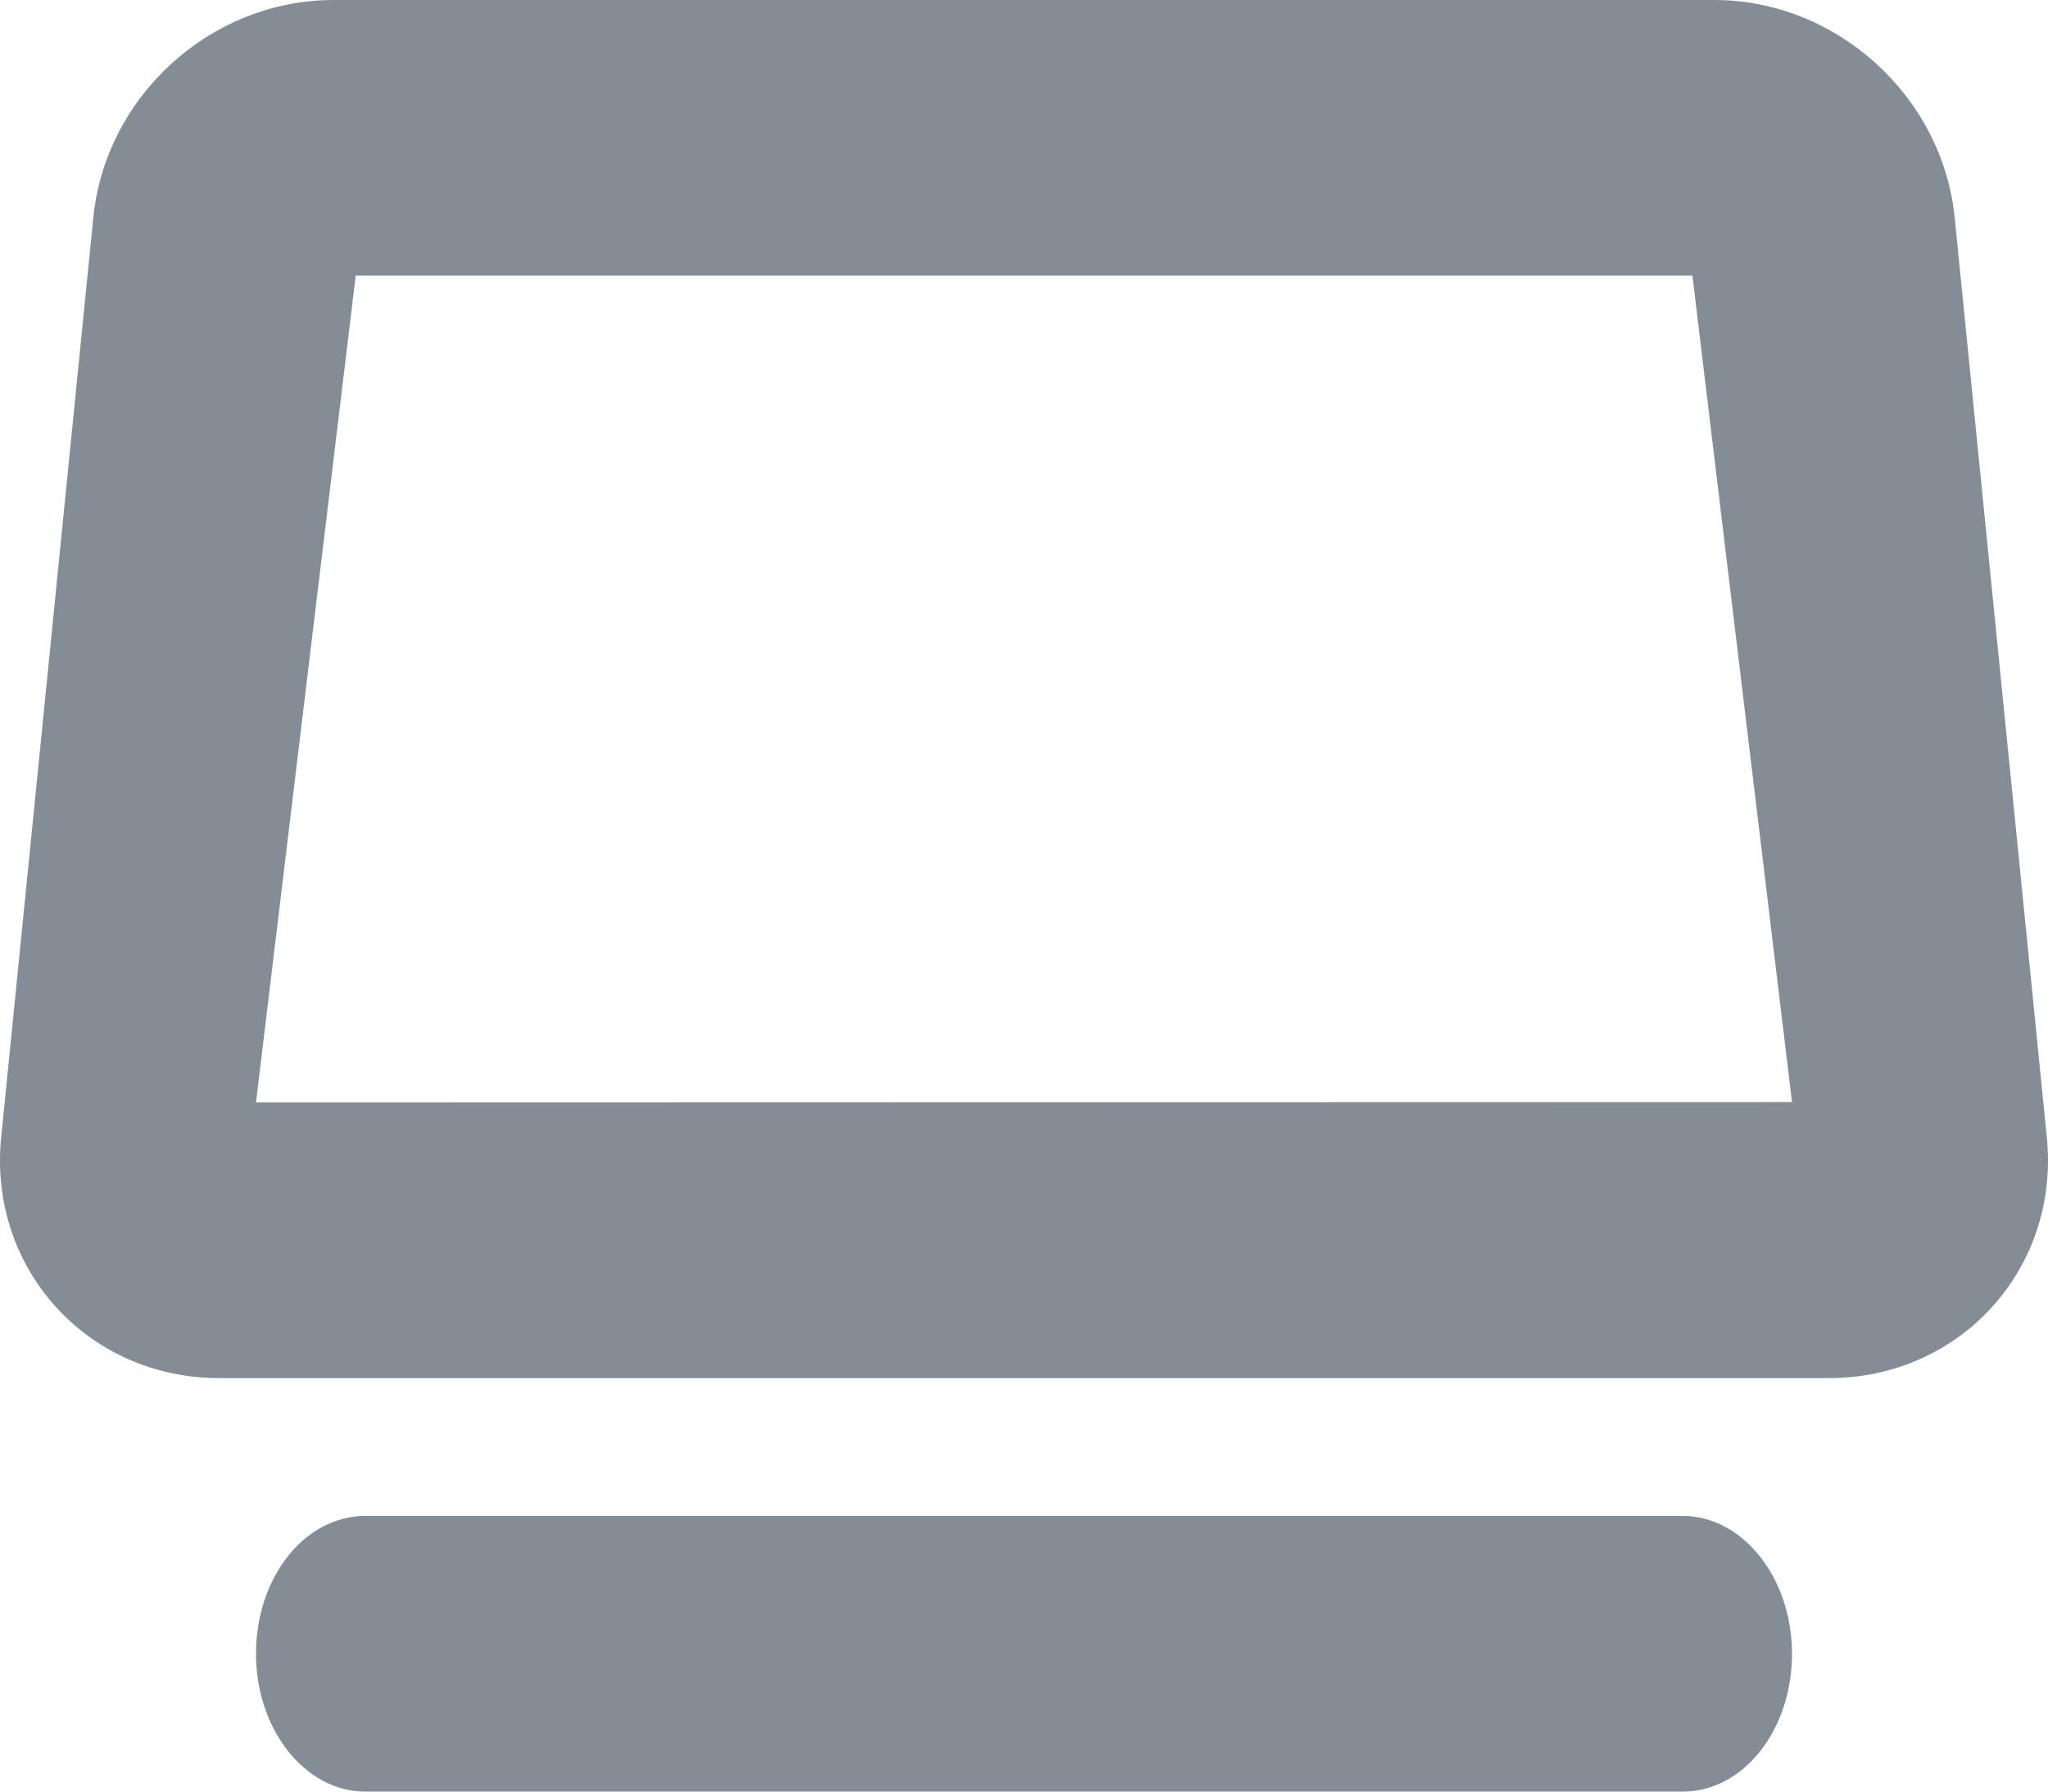
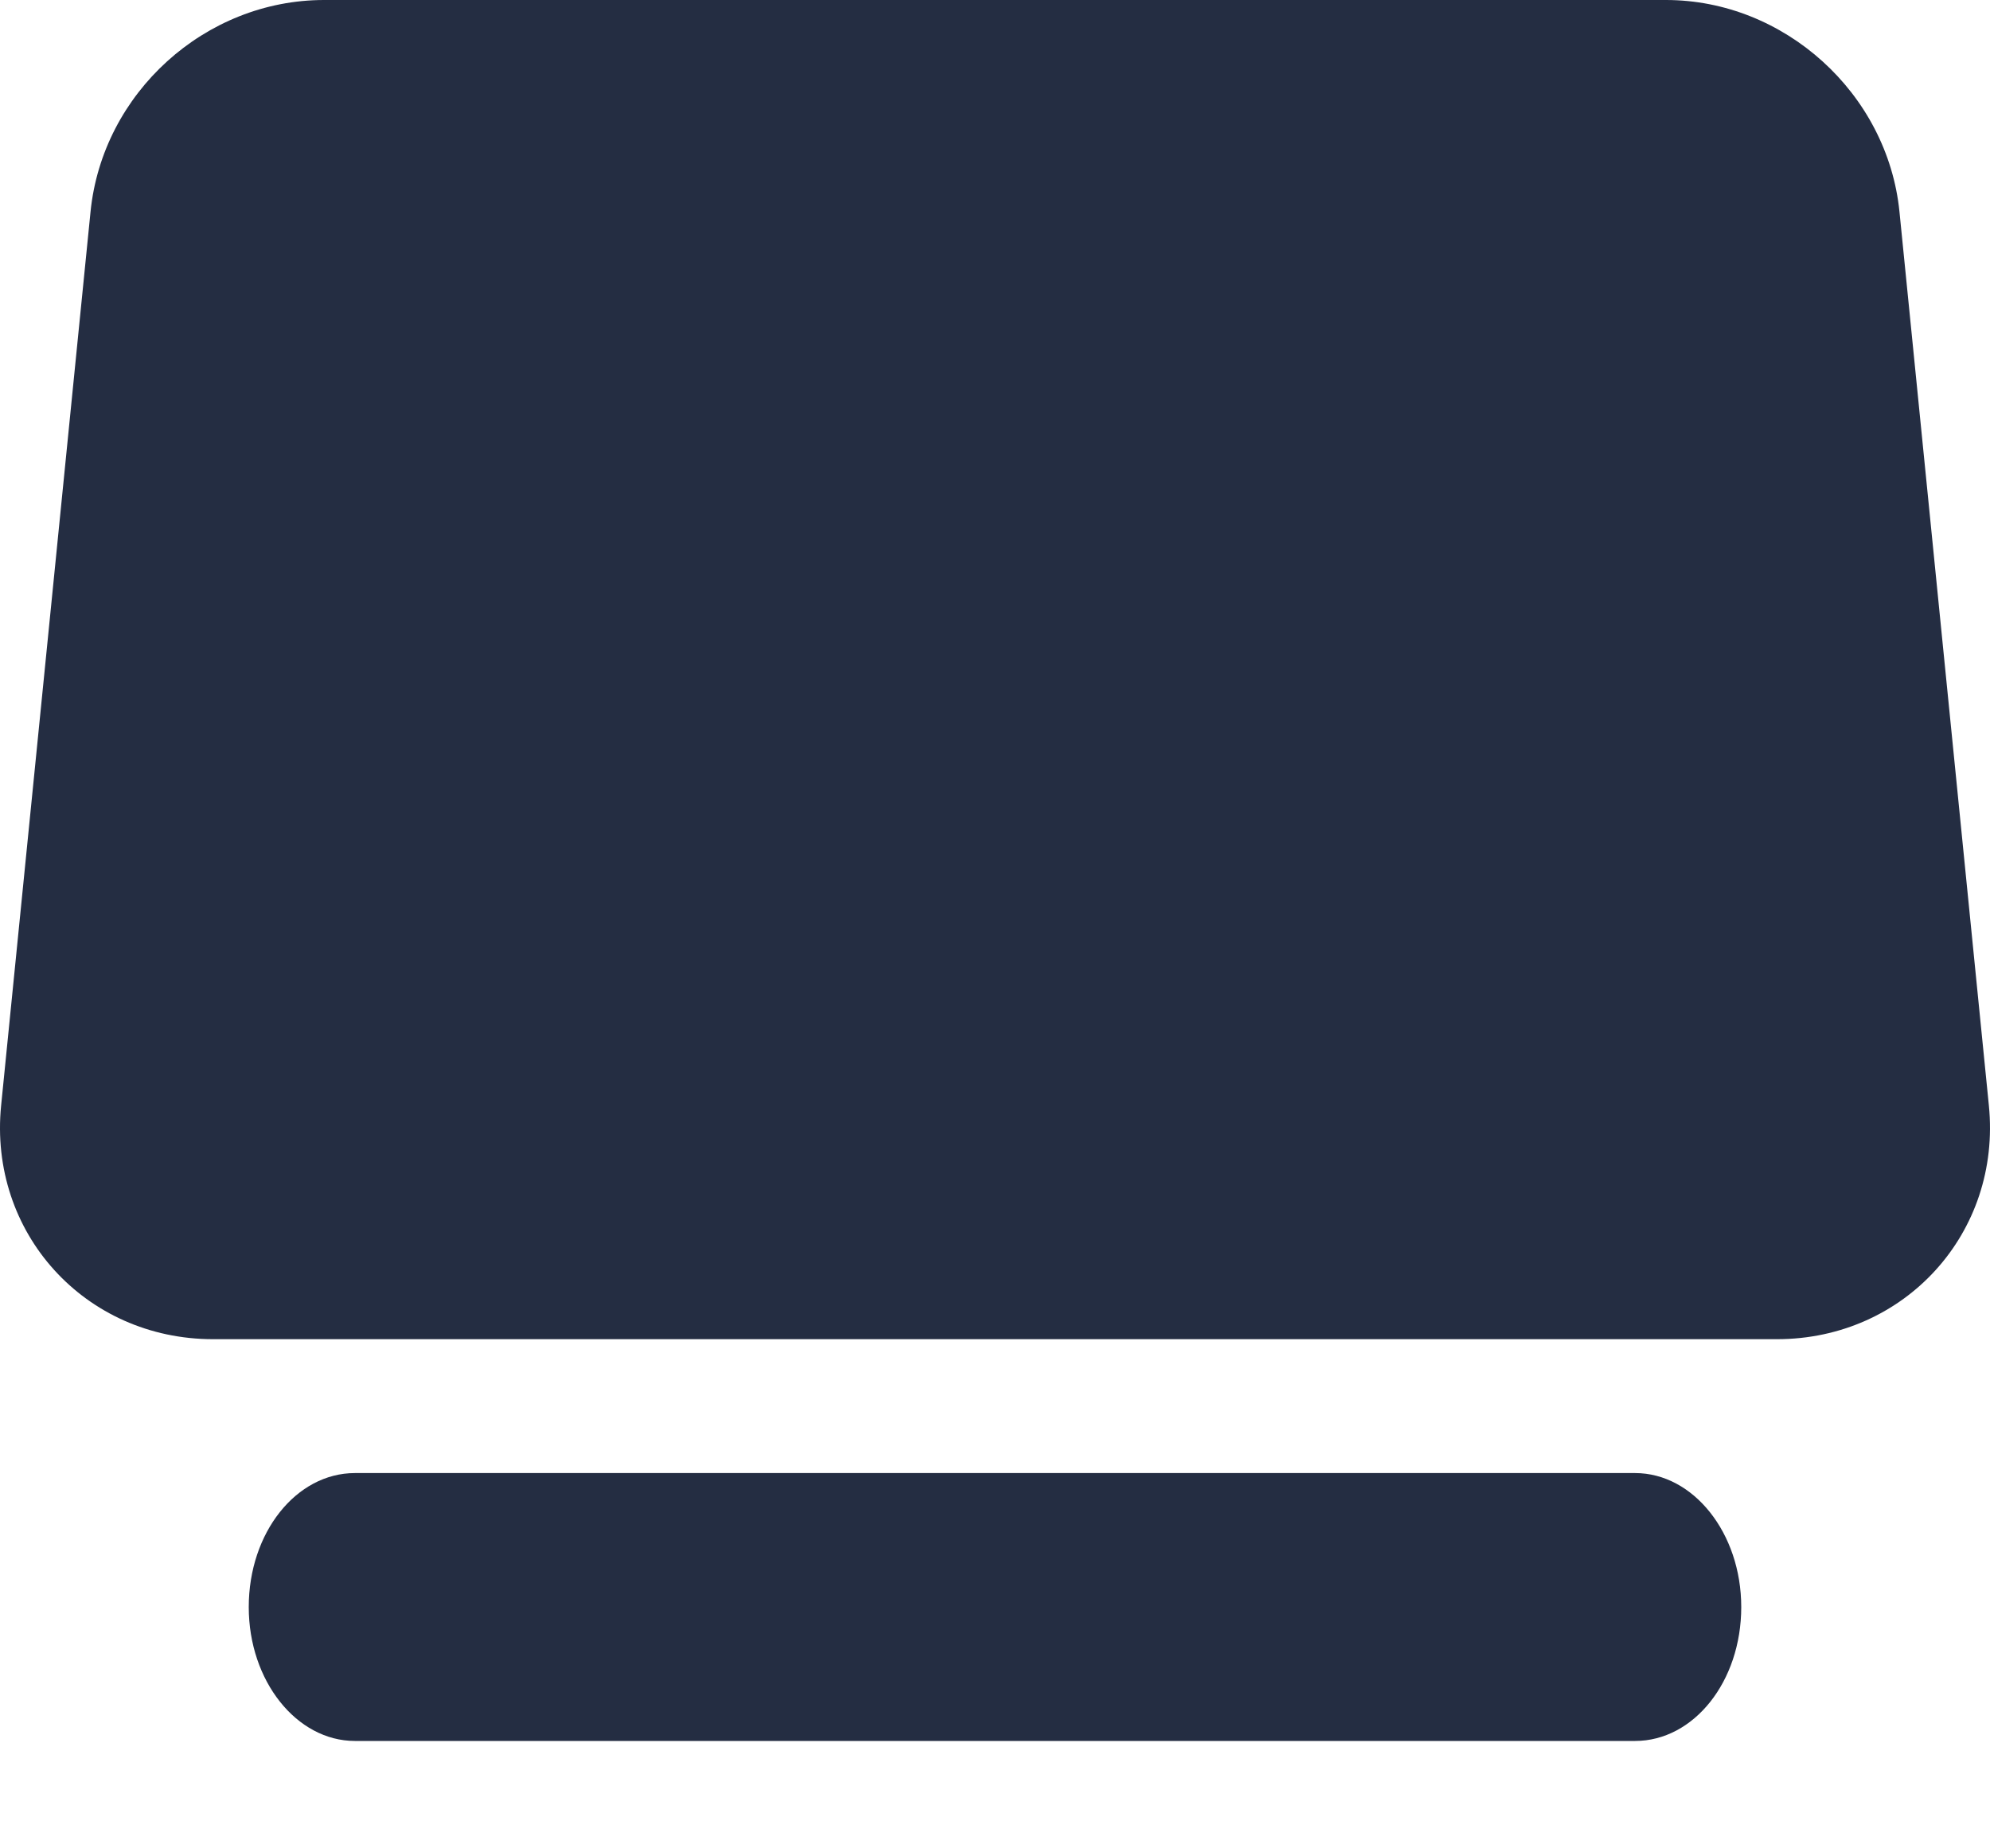
- <svg xmlns="http://www.w3.org/2000/svg" width="16px" height="14px" viewBox="0 0 16 14" version="1.1">
-   <g id="Symbols" stroke="none" stroke-width="1" fill="none" fill-rule="evenodd">
-     <g id="4d2ac49f-d9e1-4767-84a8-4574f3464dfc" transform="translate(-16, -10)" fill="#848D95">
-       <g id="Side-nav-labels">
-         <g id="Group-10">
-           <g id="Group-9">
-             <g id="Group-15" transform="translate(16, 8)">
-               <path d="M0.729,14.299 L0.009,7.111 C-0.093,6.089 0.682,5.231 1.713,5.231 L14.287,5.231 C15.316,5.231 16.093,6.087 15.991,7.111 L15.271,14.299 C15.176,15.249 14.347,16 13.394,16 L2.606,16 C1.649,16 0.824,15.252 0.729,14.299 Z M14,7.388 L2,7.385 L2.779,13.846 L13.222,13.846 L14,7.388 Z M2,3.077 C2,2.482 2.386,2 2.853,2 L13.147,2 C13.618,2 14,2.478 14,3.077 C14,3.672 13.614,4.154 13.147,4.154 L2.853,4.154 C2.382,4.154 2,3.676 2,3.077 Z" id="Combined-Shape-Copy-4" transform="translate(8, 9) scale(1, -1) translate(-8, -9) " />
-             </g>
-           </g>
+ <svg xmlns="http://www.w3.org/2000/svg" width="14px" height="13px" viewBox="0 0 14 13" version="1.1">
+   <g id="Inbox/unread" stroke="none" stroke-width="1" fill="none" fill-rule="evenodd">
+     <g id="Inbox:-FoC-(hover)" transform="translate(-188, -202)" fill="#242D42">
+       <g id="Group-30" transform="translate(172, 80)">
+         <g id="Group-6" transform="translate(0, 112)">
+           <path d="M16.637,20.761 L16.008,14.472 C15.918,13.577 16.597,12.827 17.499,12.827 L28.501,12.827 C29.401,12.827 30.082,13.576 29.992,14.472 L29.363,20.761 C29.279,21.593 28.554,22.25 27.72,22.25 L18.28,22.25 C17.443,22.25 16.721,21.596 16.637,20.761 Z M17.75,10.942 C17.75,10.422 18.087,10 18.497,10 L27.503,10 C27.916,10 28.25,10.418 28.25,10.942 C28.25,11.463 27.913,11.885 27.503,11.885 L18.497,11.885 C18.084,11.885 17.75,11.466 17.75,10.942 Z" id="Combined-Shape-Copy-4" transform="translate(23, 16.125) scale(1, -1) translate(-23, -16.125) " />
        </g>
      </g>
    </g>
  </g>
</svg>
